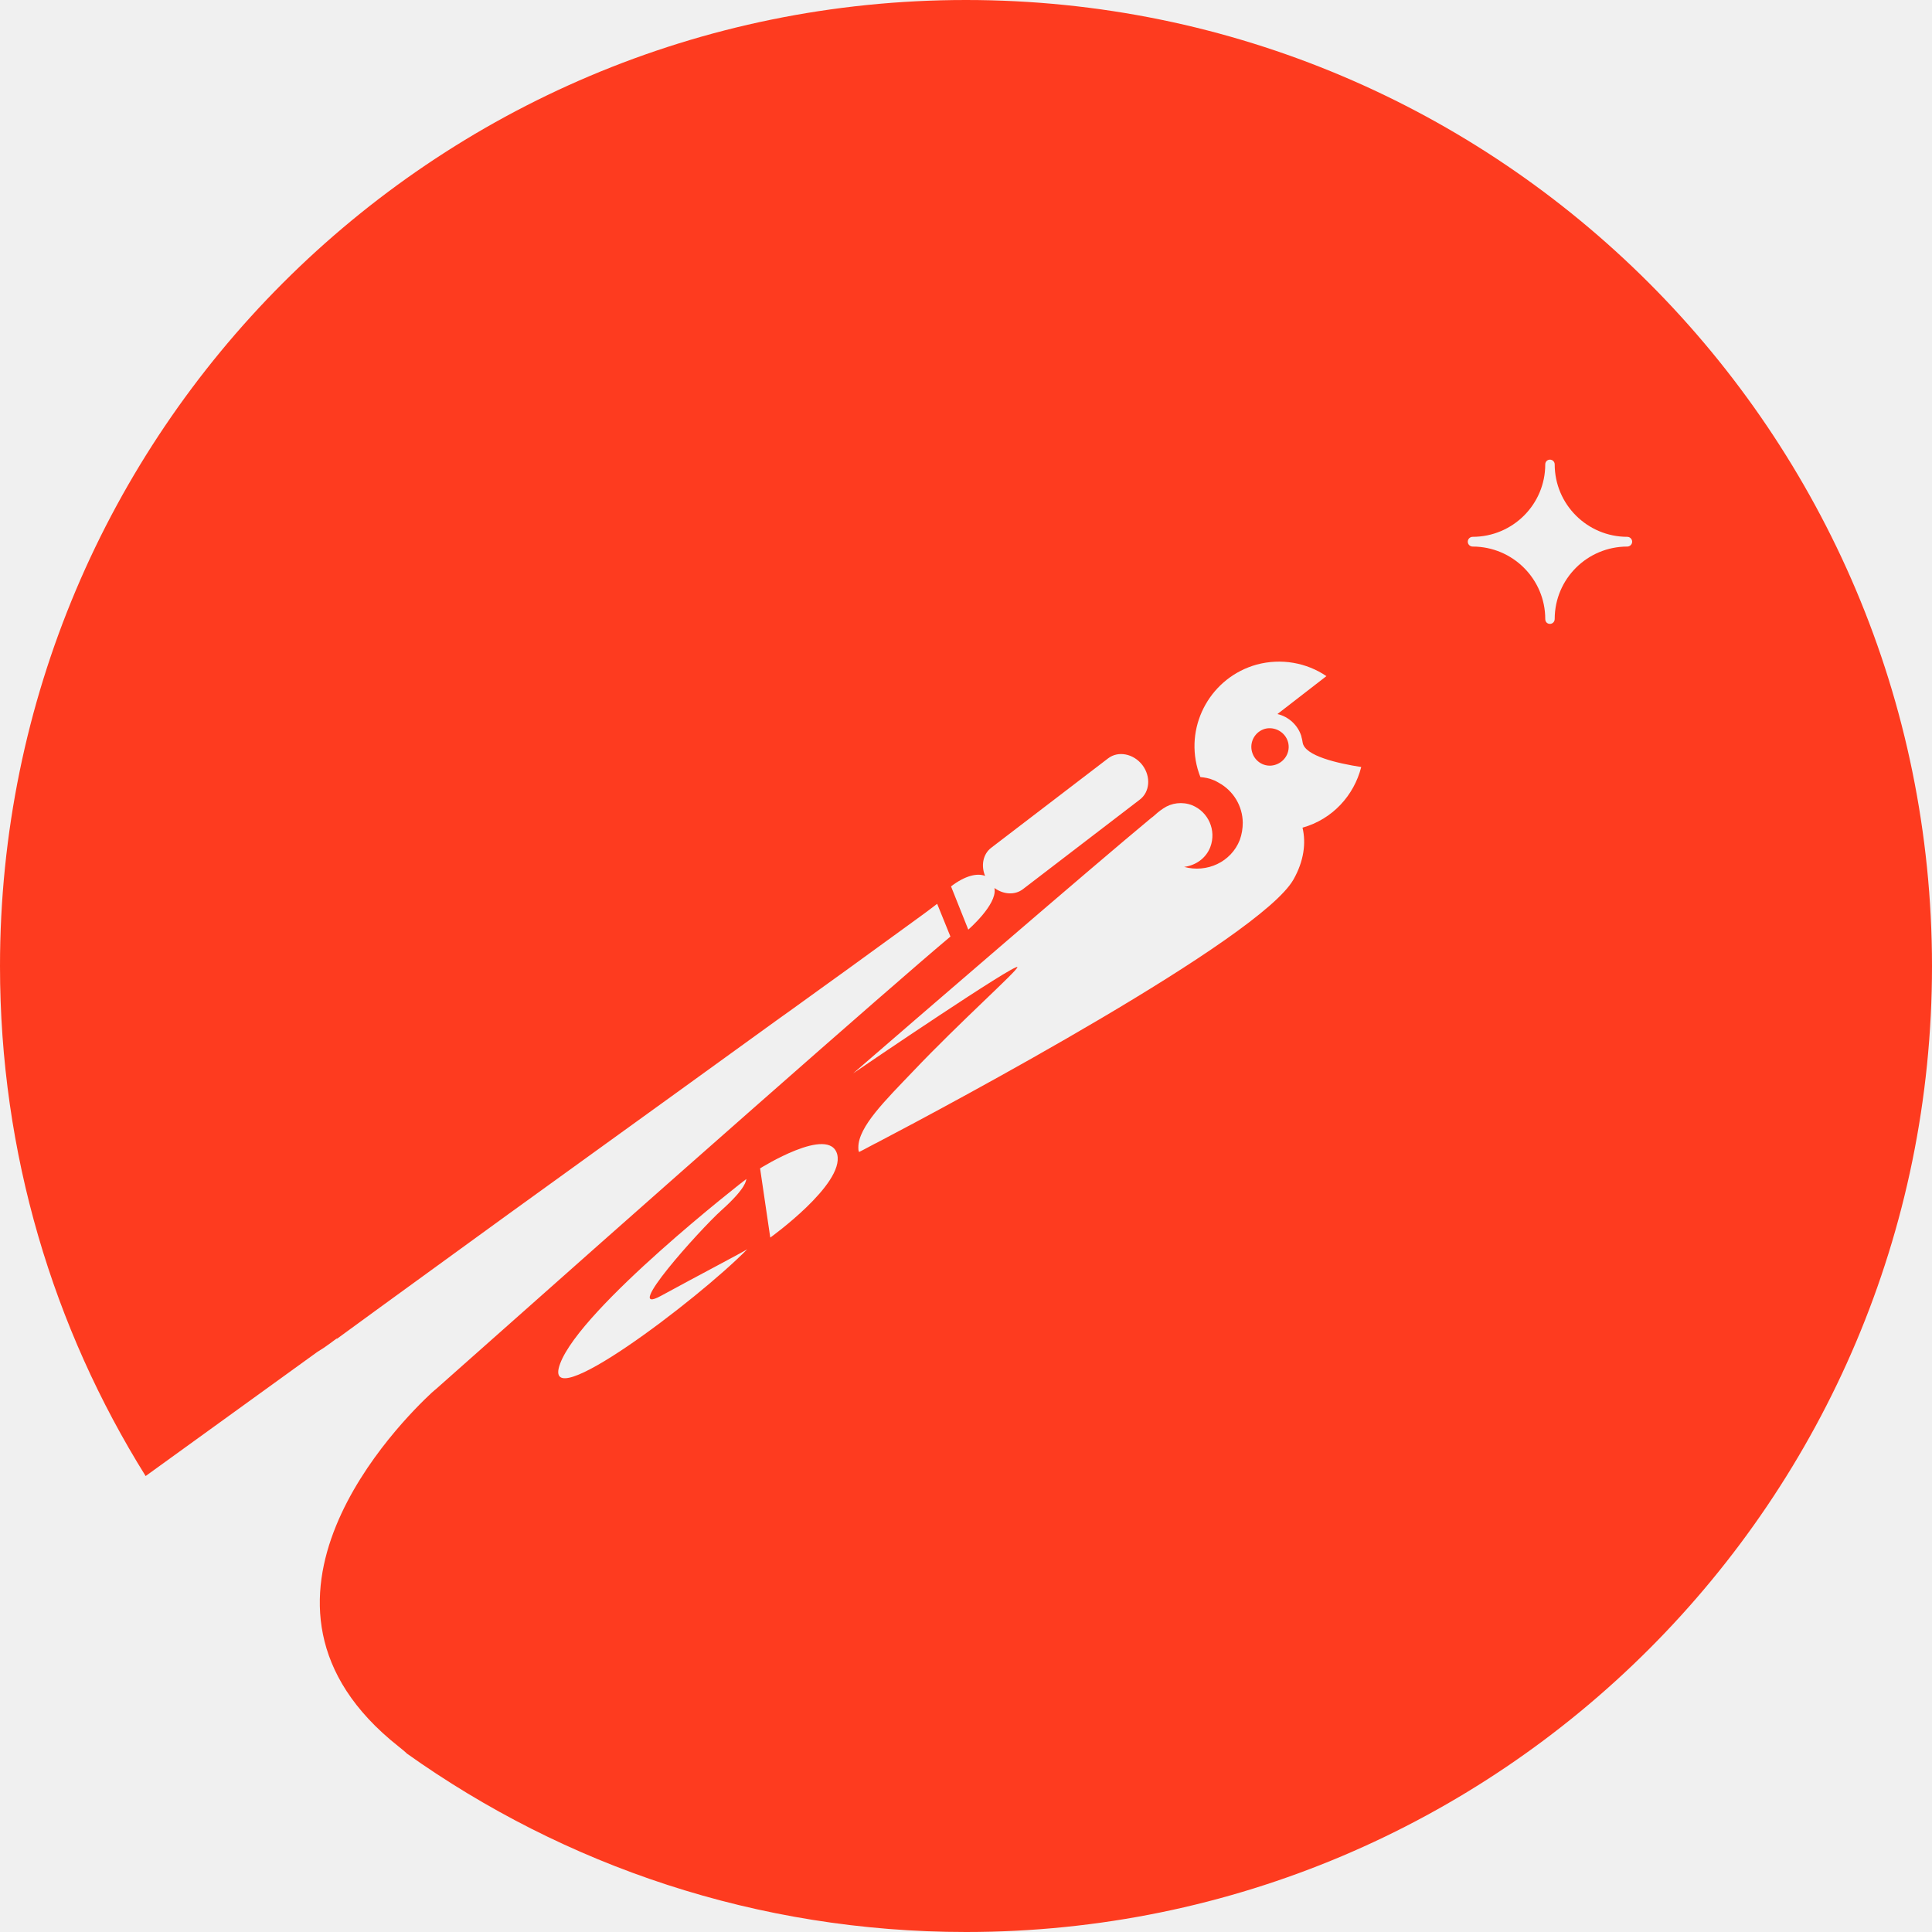
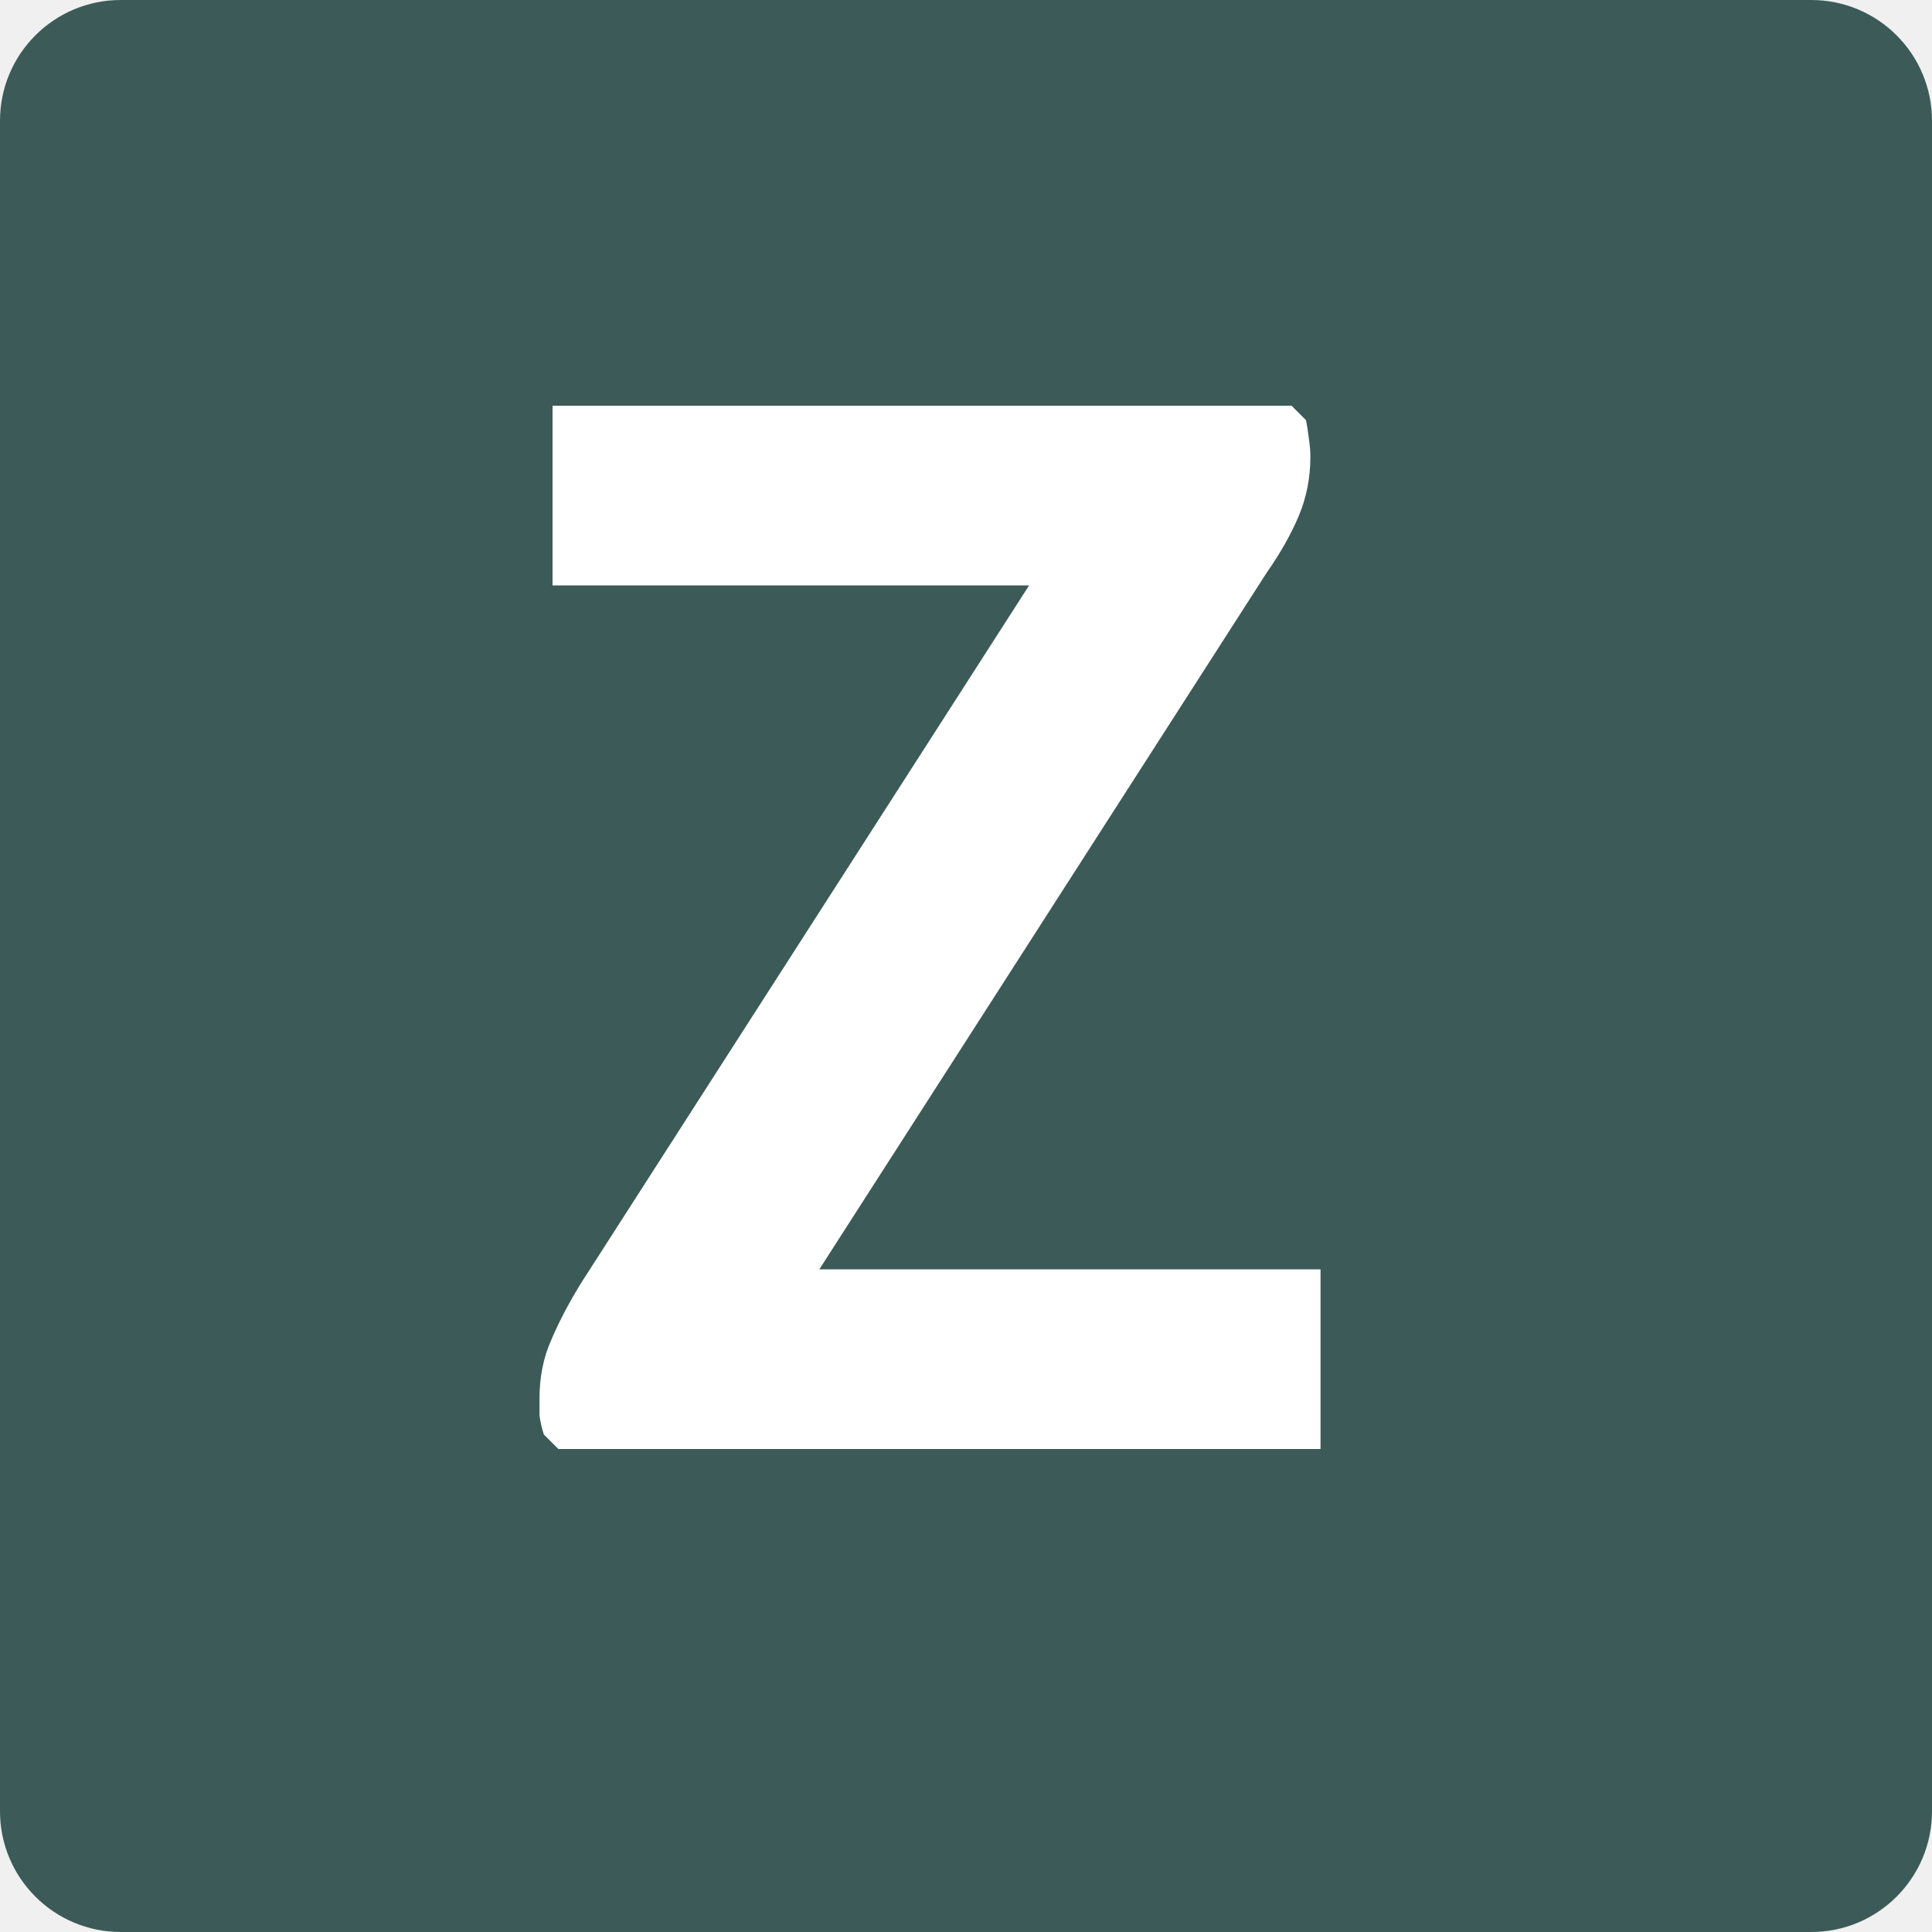
- <svg xmlns="http://www.w3.org/2000/svg" width="100" height="100" viewBox="0 0 100 100" fill="none">
-   <path d="M66.669 38.41C66.524 37.891 65.982 37.593 65.478 37.722C64.958 37.868 64.66 38.41 64.806 38.914C64.951 39.433 65.478 39.731 65.982 39.586C66.501 39.449 66.807 38.914 66.669 38.41ZM66.669 38.41C66.524 37.891 65.982 37.593 65.478 37.722C64.958 37.868 64.66 38.41 64.806 38.914C64.951 39.433 65.478 39.731 65.982 39.586C66.501 39.449 66.807 38.914 66.669 38.41ZM66.669 38.41C66.524 37.891 65.982 37.593 65.478 37.722C64.958 37.868 64.66 38.41 64.806 38.914C64.951 39.433 65.478 39.731 65.982 39.586C66.501 39.449 66.807 38.914 66.669 38.41ZM66.669 38.41C66.524 37.891 65.982 37.593 65.478 37.722C64.958 37.868 64.66 38.41 64.806 38.914C64.951 39.433 65.478 39.731 65.982 39.586C66.501 39.449 66.807 38.914 66.669 38.41ZM49.996 0C22.378 0 0 22.394 0 50.011C0 59.696 2.757 68.739 7.538 76.4L16.413 69.984L16.604 69.862L16.772 69.755L17.063 69.549L17.269 69.396L17.437 69.274L17.429 69.304C18.919 68.212 20.408 67.135 21.897 66.051L26.304 62.85L35.156 56.458L40.205 52.807L41.007 52.234L42.519 51.142L43.909 50.141L45.727 48.82L46.895 47.972L47.85 47.277L48.156 47.048L48.507 46.781L49.194 48.476C46.017 51.142 34.133 61.621 22.546 71.916C22.546 71.916 22.47 71.97 22.34 72.092C20.82 73.505 11.235 82.96 20.622 90.392C20.79 90.522 20.92 90.636 21.042 90.743V90.751C29.214 96.571 39.197 100 50.004 100C77.622 100 100 77.606 100 50.004C99.992 22.394 77.614 0 49.996 0ZM50.989 45.337C50.768 44.81 50.874 44.199 51.318 43.871L57.359 39.25C57.878 38.853 58.673 39.006 59.131 39.601C59.581 40.197 59.52 40.999 58.986 41.396L52.944 46.025C52.524 46.345 51.928 46.3 51.463 45.956C51.478 45.964 51.478 45.986 51.478 46.009C51.6 46.834 50.118 48.117 50.118 48.117L49.225 45.88C49.95 45.322 50.584 45.177 50.989 45.337ZM28.993 70.58C30.077 67.677 38.494 61.117 38.631 61.025C38.608 61.094 38.654 61.468 37.341 62.644C36.203 63.668 32.139 68.204 34.209 67.074C36.126 66.028 38.463 64.806 38.677 64.66C36.126 67.265 27.9 73.49 28.993 70.58ZM39.869 64.057L39.342 60.475C39.342 60.475 42.939 58.214 43.336 59.757C43.71 61.3 39.869 64.057 39.869 64.057ZM67.418 42.84C67.609 43.642 67.487 44.573 66.952 45.52C65.218 48.583 49.301 57.099 45.345 59.169C45.345 59.177 45.337 59.177 45.322 59.177C44.772 59.474 44.467 59.627 44.467 59.627L44.451 59.597C44.428 59.528 44.428 59.467 44.428 59.391C44.428 59.391 44.428 59.391 44.428 59.383C44.428 58.321 45.826 56.954 47.262 55.45C49.675 52.906 52.662 50.248 52.662 50.057C52.562 49.851 44.764 55.136 44.161 55.556C47.461 52.7 56.557 44.848 59.581 42.343C59.704 42.259 59.811 42.152 59.91 42.068C60.002 41.992 60.101 41.916 60.208 41.847C60.628 41.557 61.193 41.48 61.705 41.679C62.545 42.023 62.973 42.977 62.644 43.848C62.415 44.436 61.88 44.795 61.292 44.871C62.461 45.192 63.721 44.627 64.172 43.474C64.279 43.176 64.325 42.878 64.325 42.58C64.317 41.732 63.851 40.938 63.087 40.518C62.988 40.464 62.911 40.411 62.797 40.373C62.591 40.281 62.354 40.243 62.132 40.22C62.079 40.09 62.033 39.945 61.987 39.792C61.338 37.463 62.713 35.049 65.042 34.4C66.318 34.056 67.632 34.301 68.655 34.996L66.119 36.959C66.692 37.089 67.181 37.532 67.357 38.104C67.364 38.135 67.364 38.173 67.379 38.204C67.402 38.28 67.41 38.356 67.425 38.433C67.532 39.128 69.236 39.51 70.457 39.701C70.083 41.175 68.968 42.404 67.418 42.84ZM84.228 28.29C82.158 28.29 80.471 29.963 80.471 32.04C80.471 32.185 80.356 32.292 80.226 32.292C80.081 32.292 79.982 32.185 79.982 32.04C79.982 29.97 78.294 28.29 76.224 28.29C76.094 28.29 75.972 28.183 75.972 28.038C75.972 27.893 76.094 27.786 76.224 27.786C78.294 27.786 79.982 26.113 79.982 24.036C79.982 23.906 80.081 23.791 80.226 23.791C80.356 23.791 80.471 23.898 80.471 24.036C80.471 26.106 82.158 27.786 84.228 27.786C84.358 27.786 84.48 27.893 84.48 28.038C84.48 28.183 84.358 28.29 84.228 28.29ZM65.478 37.73C64.958 37.875 64.66 38.417 64.806 38.922C64.951 39.441 65.478 39.739 65.982 39.594C66.501 39.449 66.807 38.922 66.669 38.417C66.524 37.891 65.982 37.593 65.478 37.73ZM66.669 38.41C66.524 37.891 65.982 37.593 65.478 37.722C64.958 37.868 64.66 38.41 64.806 38.914C64.951 39.433 65.478 39.731 65.982 39.586C66.501 39.449 66.807 38.914 66.669 38.41ZM66.669 38.41C66.524 37.891 65.982 37.593 65.478 37.722C64.958 37.868 64.66 38.41 64.806 38.914C64.951 39.433 65.478 39.731 65.982 39.586C66.501 39.449 66.807 38.914 66.669 38.41ZM66.669 38.41C66.524 37.891 65.982 37.593 65.478 37.722C64.958 37.868 64.66 38.41 64.806 38.914C64.951 39.433 65.478 39.731 65.982 39.586C66.501 39.449 66.807 38.914 66.669 38.41ZM66.669 38.41C66.524 37.891 65.982 37.593 65.478 37.722C64.958 37.868 64.66 38.41 64.806 38.914C64.951 39.433 65.478 39.731 65.982 39.586C66.501 39.449 66.807 38.914 66.669 38.41Z" fill="#FE3B1F" />
+ <svg xmlns="http://www.w3.org/2000/svg" width="16" height="16" viewBox="0 0 16 16" fill="none">
+   <rect width="16" height="16" rx="1" fill="#3C5B58" />
+   <path d="M4.624 12L4.504 11.88C4.488 11.832 4.476 11.78 4.468 11.724C4.468 11.668 4.468 11.62 4.468 11.58C4.468 11.404 4.5 11.244 4.564 11.1C4.628 10.948 4.712 10.788 4.816 10.62L8.908 4.248L9.208 4.848H4.576V3.36H10.696L10.816 3.48C10.824 3.52 10.832 3.572 10.84 3.636C10.848 3.692 10.852 3.74 10.852 3.78C10.852 3.956 10.82 4.12 10.756 4.272C10.692 4.424 10.604 4.58 10.492 4.74L6.4 11.112L6.1 10.512H10.936V12H4.624Z" fill="white" />
</svg>
